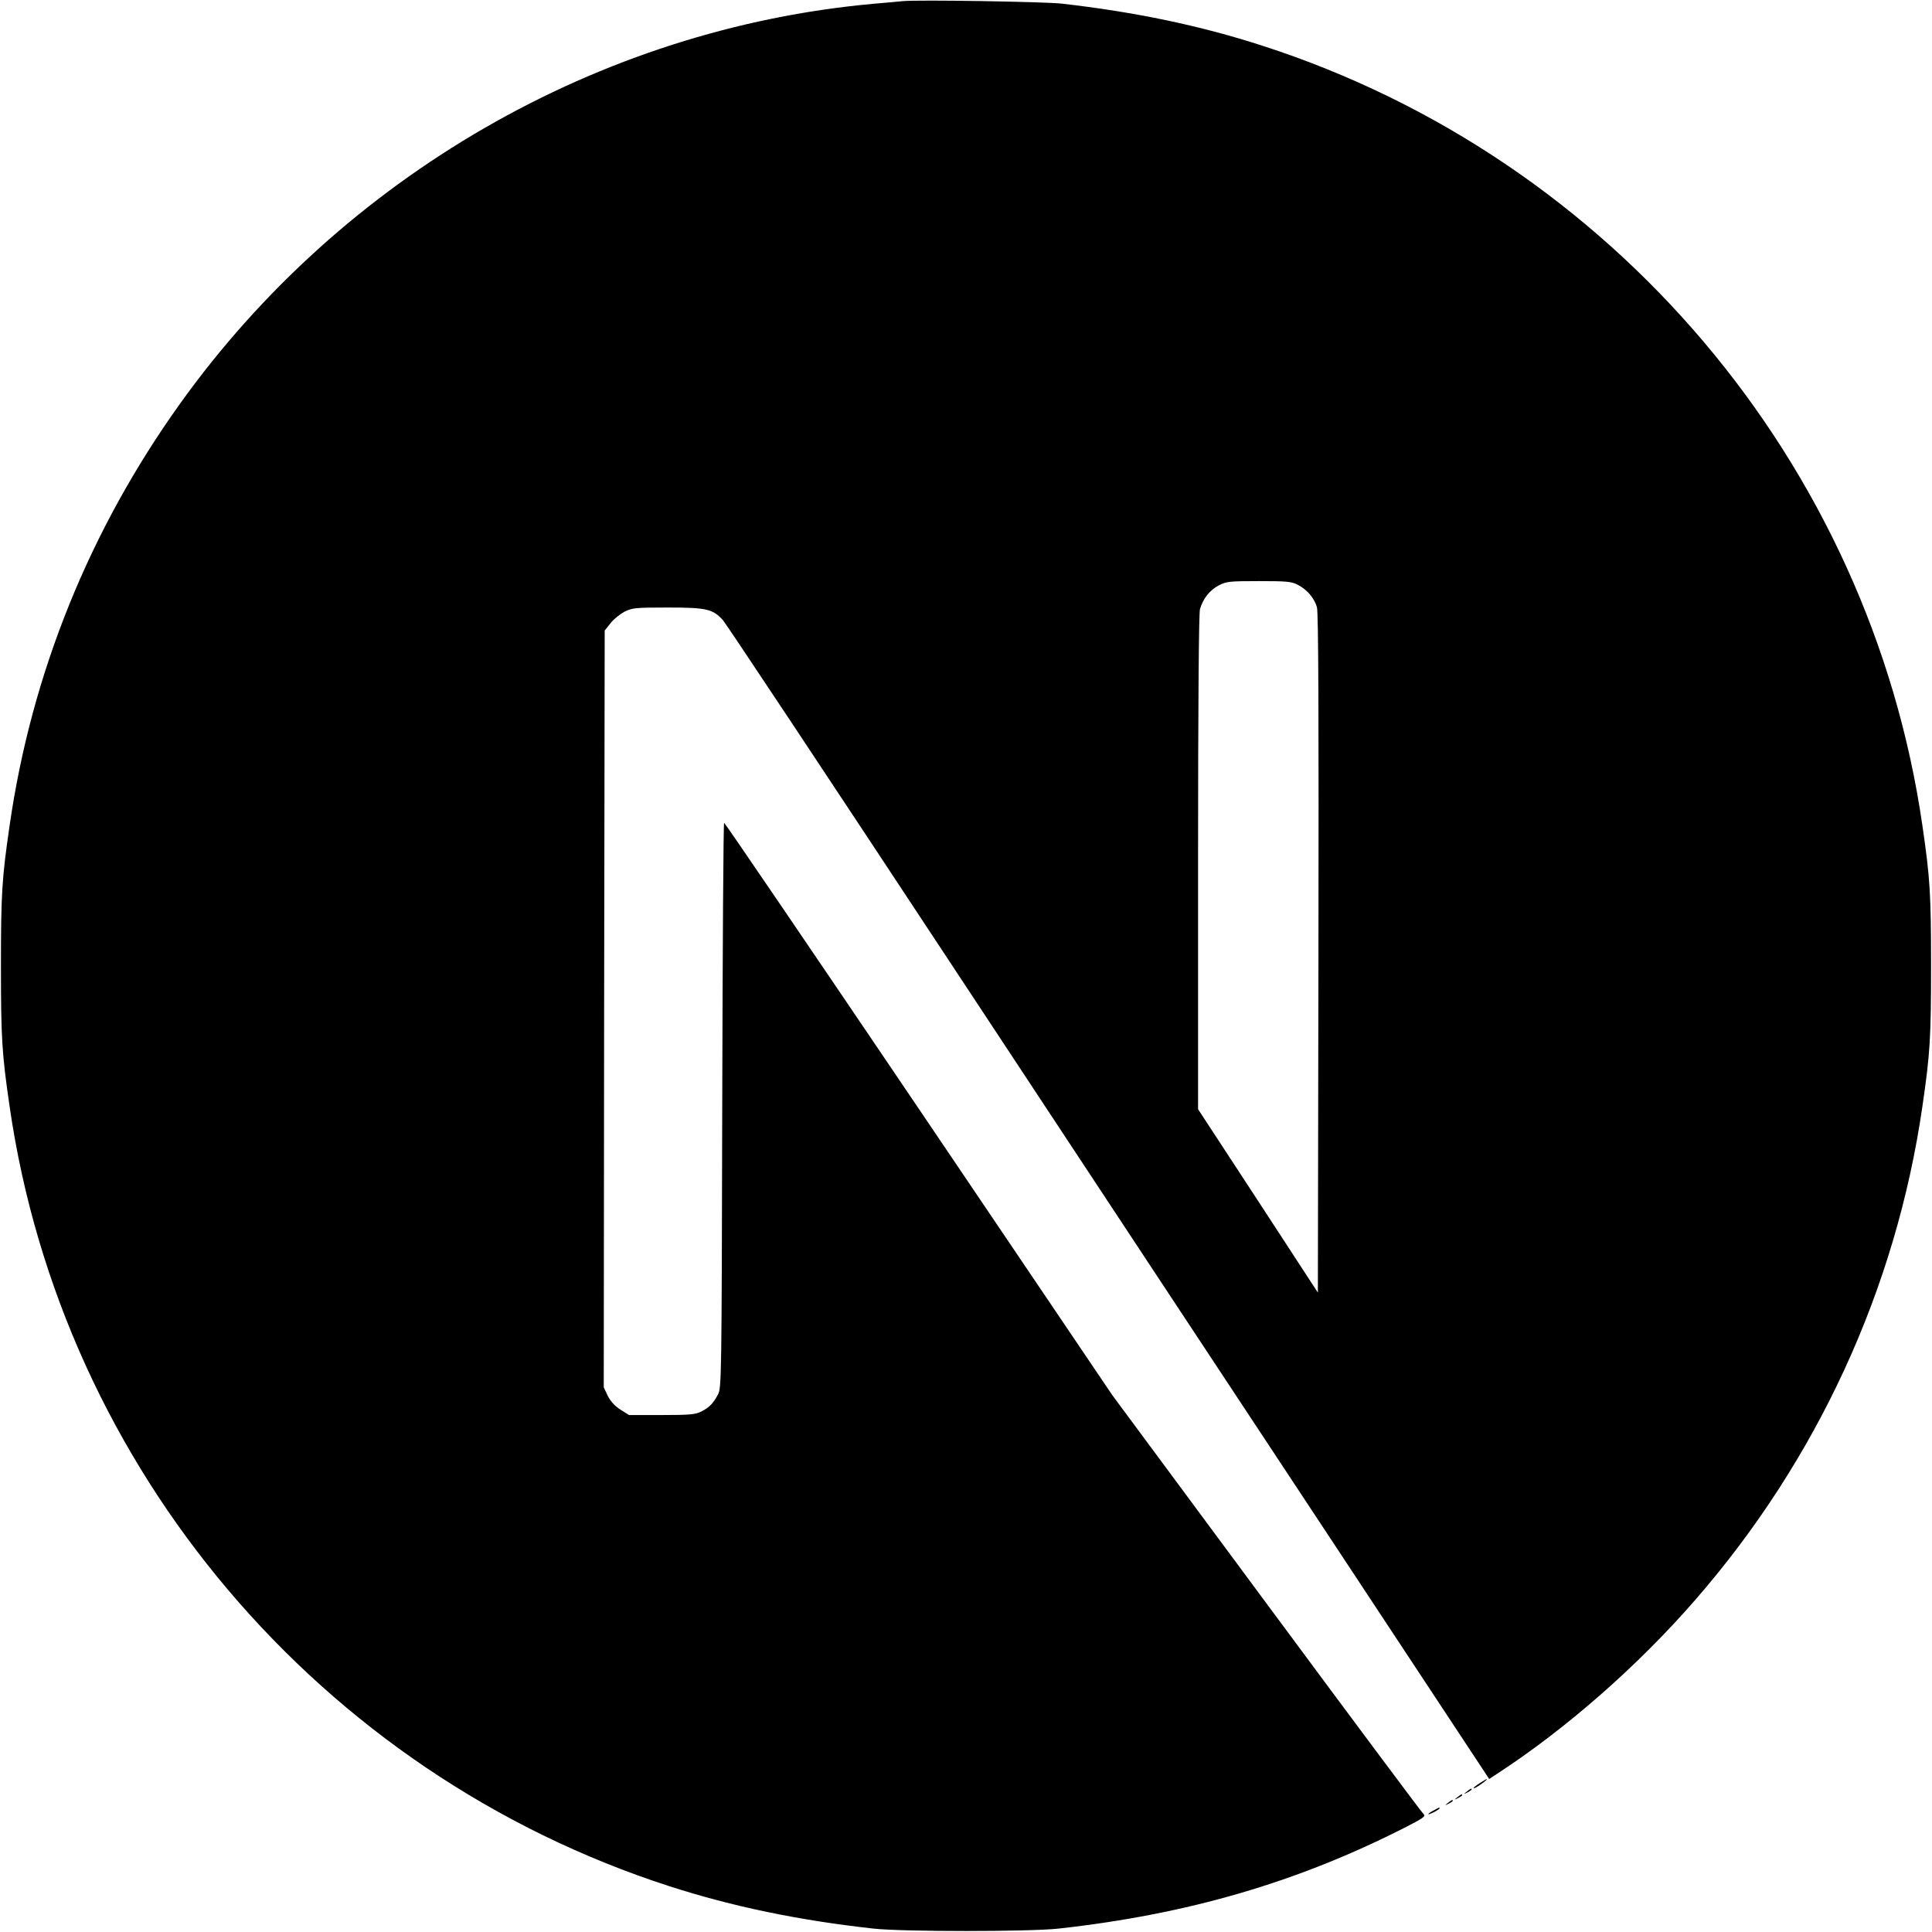
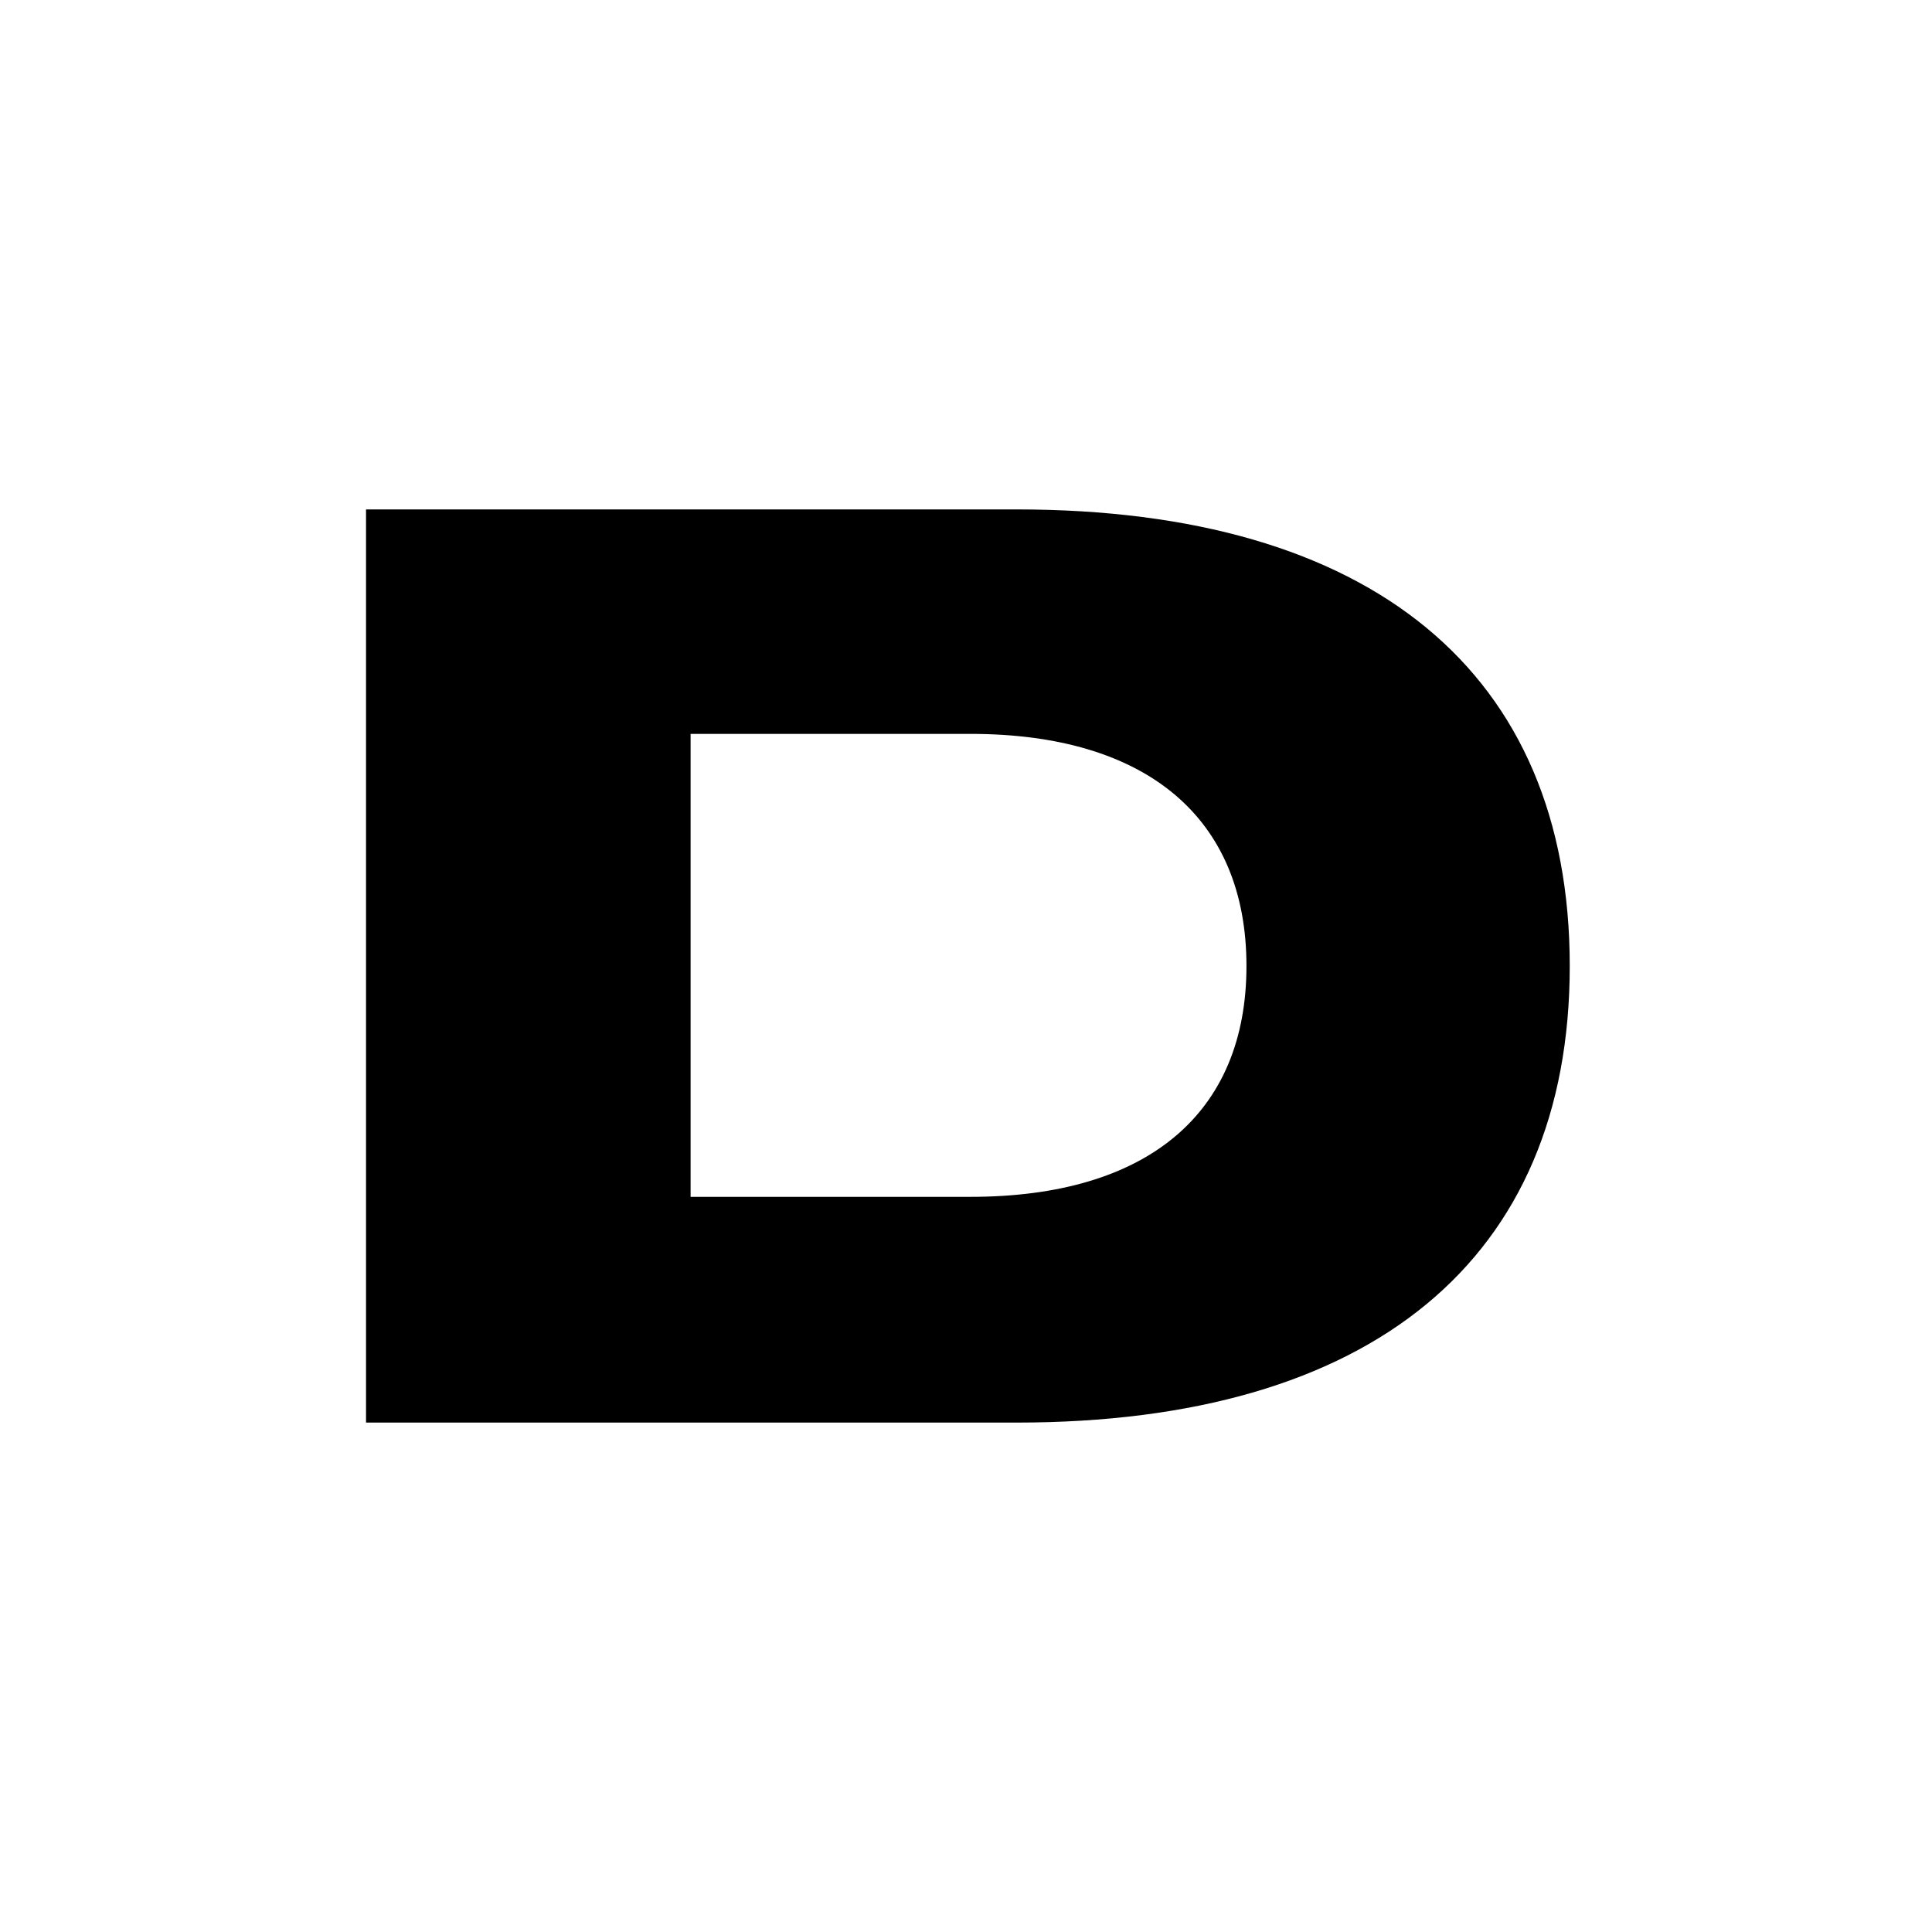
- <svg xmlns="http://www.w3.org/2000/svg" version="1.0" width="1024pt" height="1024pt" viewBox="0 0 1024 1024" preserveAspectRatio="xMidYMid meet">
-   <g transform="translate(0,1024) scale(0.1,-0.1)" fill="#000000" stroke="none">
-     <path d="M4785 10234 c-22 -2 -92 -9 -155 -14 -1453 -131 -2814 -915 -3676 -2120 -480 -670 -787 -1430 -903 -2235 -41 -281 -46 -364 -46 -745 0 -381 5 -464 46 -745 278 -1921 1645 -3535 3499 -4133 332 -107 682 -180 1080 -224 155 -17 825 -17 980 0 687 76 1269 246 1843 539 88 45 105 57 93 67 -8 6 -383 509 -833 1117 l-818 1105 -1025 1517 c-564 834 -1028 1516 -1032 1516 -4 1 -8 -673 -10 -1496 -3 -1441 -4 -1499 -22 -1533 -26 -49 -46 -69 -88 -91 -32 -16 -60 -19 -211 -19 l-173 0 -46 29 c-30 19 -52 44 -67 73 l-21 45 2 2005 3 2006 31 39 c16 21 50 48 74 61 41 20 57 22 230 22 204 0 238 -8 291 -66 15 -16 570 -852 1234 -1859 664 -1007 1572 -2382 2018 -3057 l810 -1227 41 27 c363 236 747 572 1051 922 647 743 1064 1649 1204 2615 41 281 46 364 46 745 0 381 -5 464 -46 745 -278 1921 -1645 3535 -3499 4133 -327 106 -675 179 -1065 223 -96 10 -757 21 -840 13z m2094 -3094 c48 -24 87 -70 101 -118 8 -26 10 -582 8 -1835 l-3 -1798 -317 486 -318 486 0 1307 c0 845 4 1320 10 1343 16 56 51 100 99 126 41 21 56 23 213 23 148 0 174 -2 207 -20z" />
-     <path d="M7843 789 c-35 -22 -46 -37 -15 -20 22 13 58 40 52 41 -3 0 -20 -10 -37 -21z" />
-     <path d="M7774 744 c-18 -14 -18 -15 4 -4 12 6 22 13 22 15 0 8 -5 6 -26 -11z" />
-     <path d="M7724 714 c-18 -14 -18 -15 4 -4 12 6 22 13 22 15 0 8 -5 6 -26 -11z" />
-     <path d="M7674 684 c-18 -14 -18 -15 4 -4 12 6 22 13 22 15 0 8 -5 6 -26 -11z" />
-     <path d="M7598 644 c-38 -20 -36 -28 2 -9 17 9 30 18 30 20 0 7 -1 6 -32 -11z" />
-   </g>
+ <svg xmlns="http://www.w3.org/2000/svg" width="1024" height="1024" viewBox="0 0 1024 1024" fill="none">
+   <path d="M194 754H538.737C727.021 754 832 667.475 832 512C832 356.525 727.021 270 538.737 270H194L194 754ZM366.03 634.352V388.972H514.355C607.82 388.972 660.648 433.587 660.648 512C660.648 590.413 607.82 634.352 514.355 634.352H366.03Z" fill="black" />
</svg>
